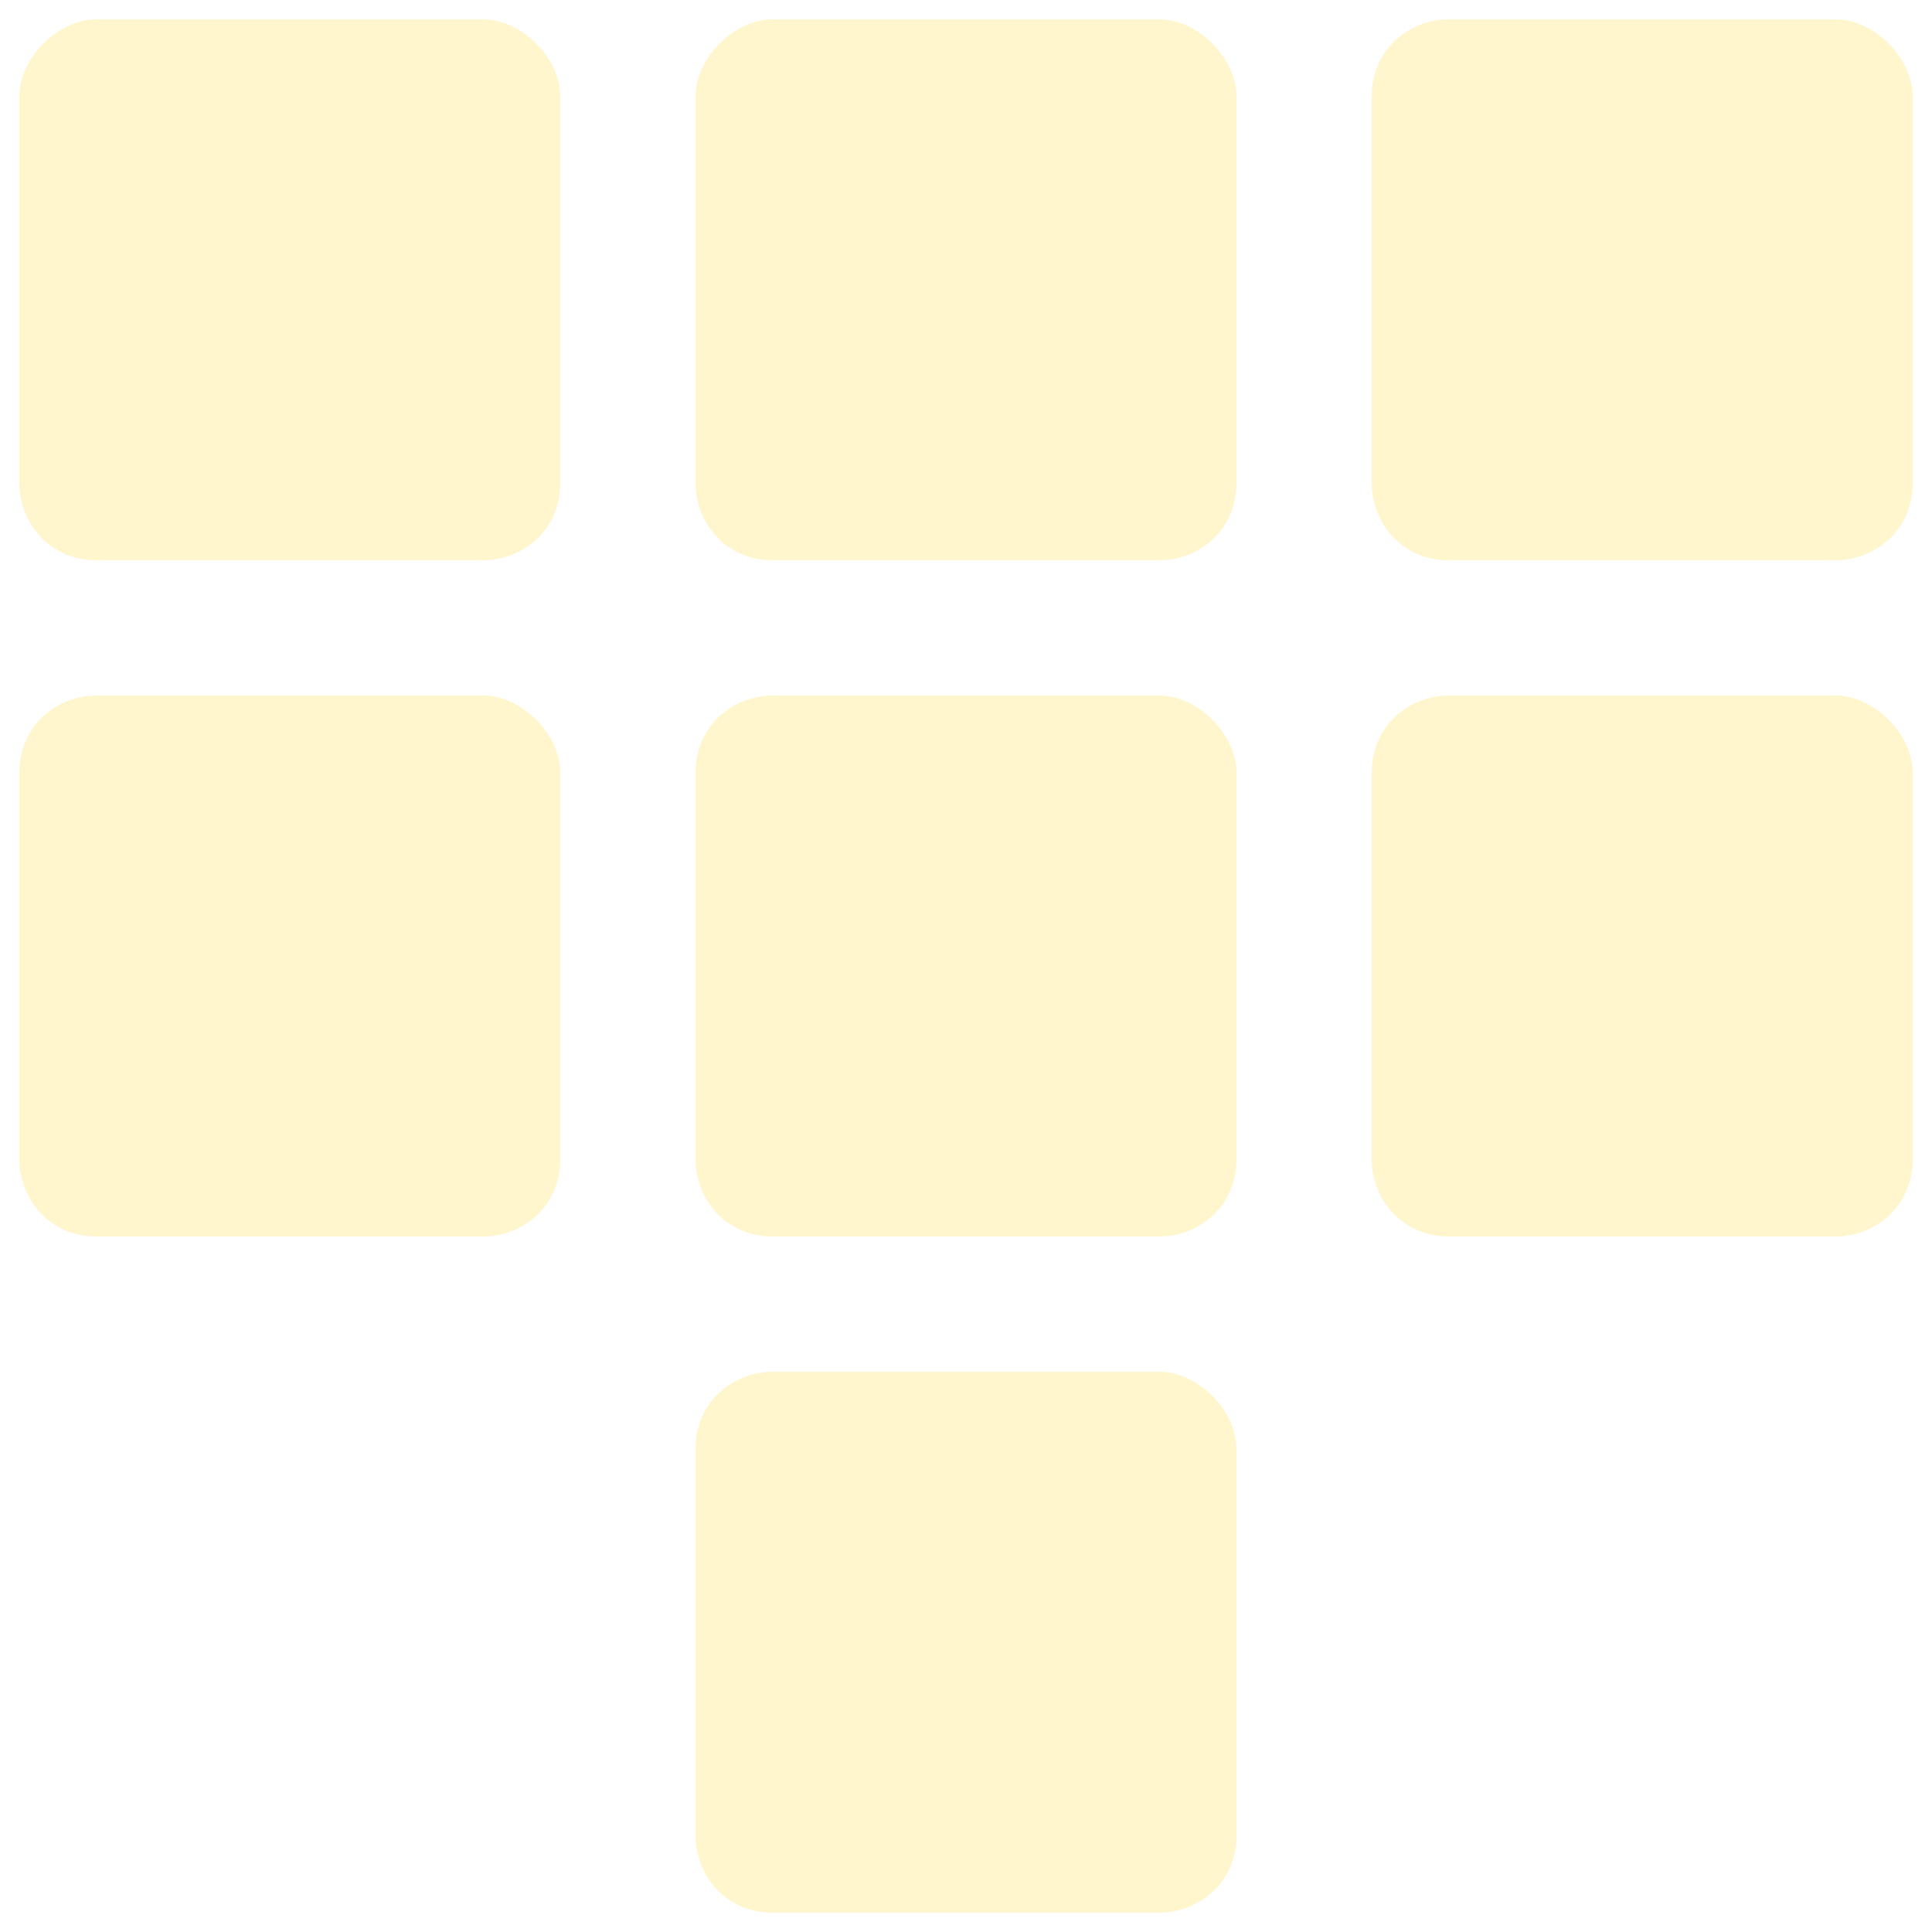
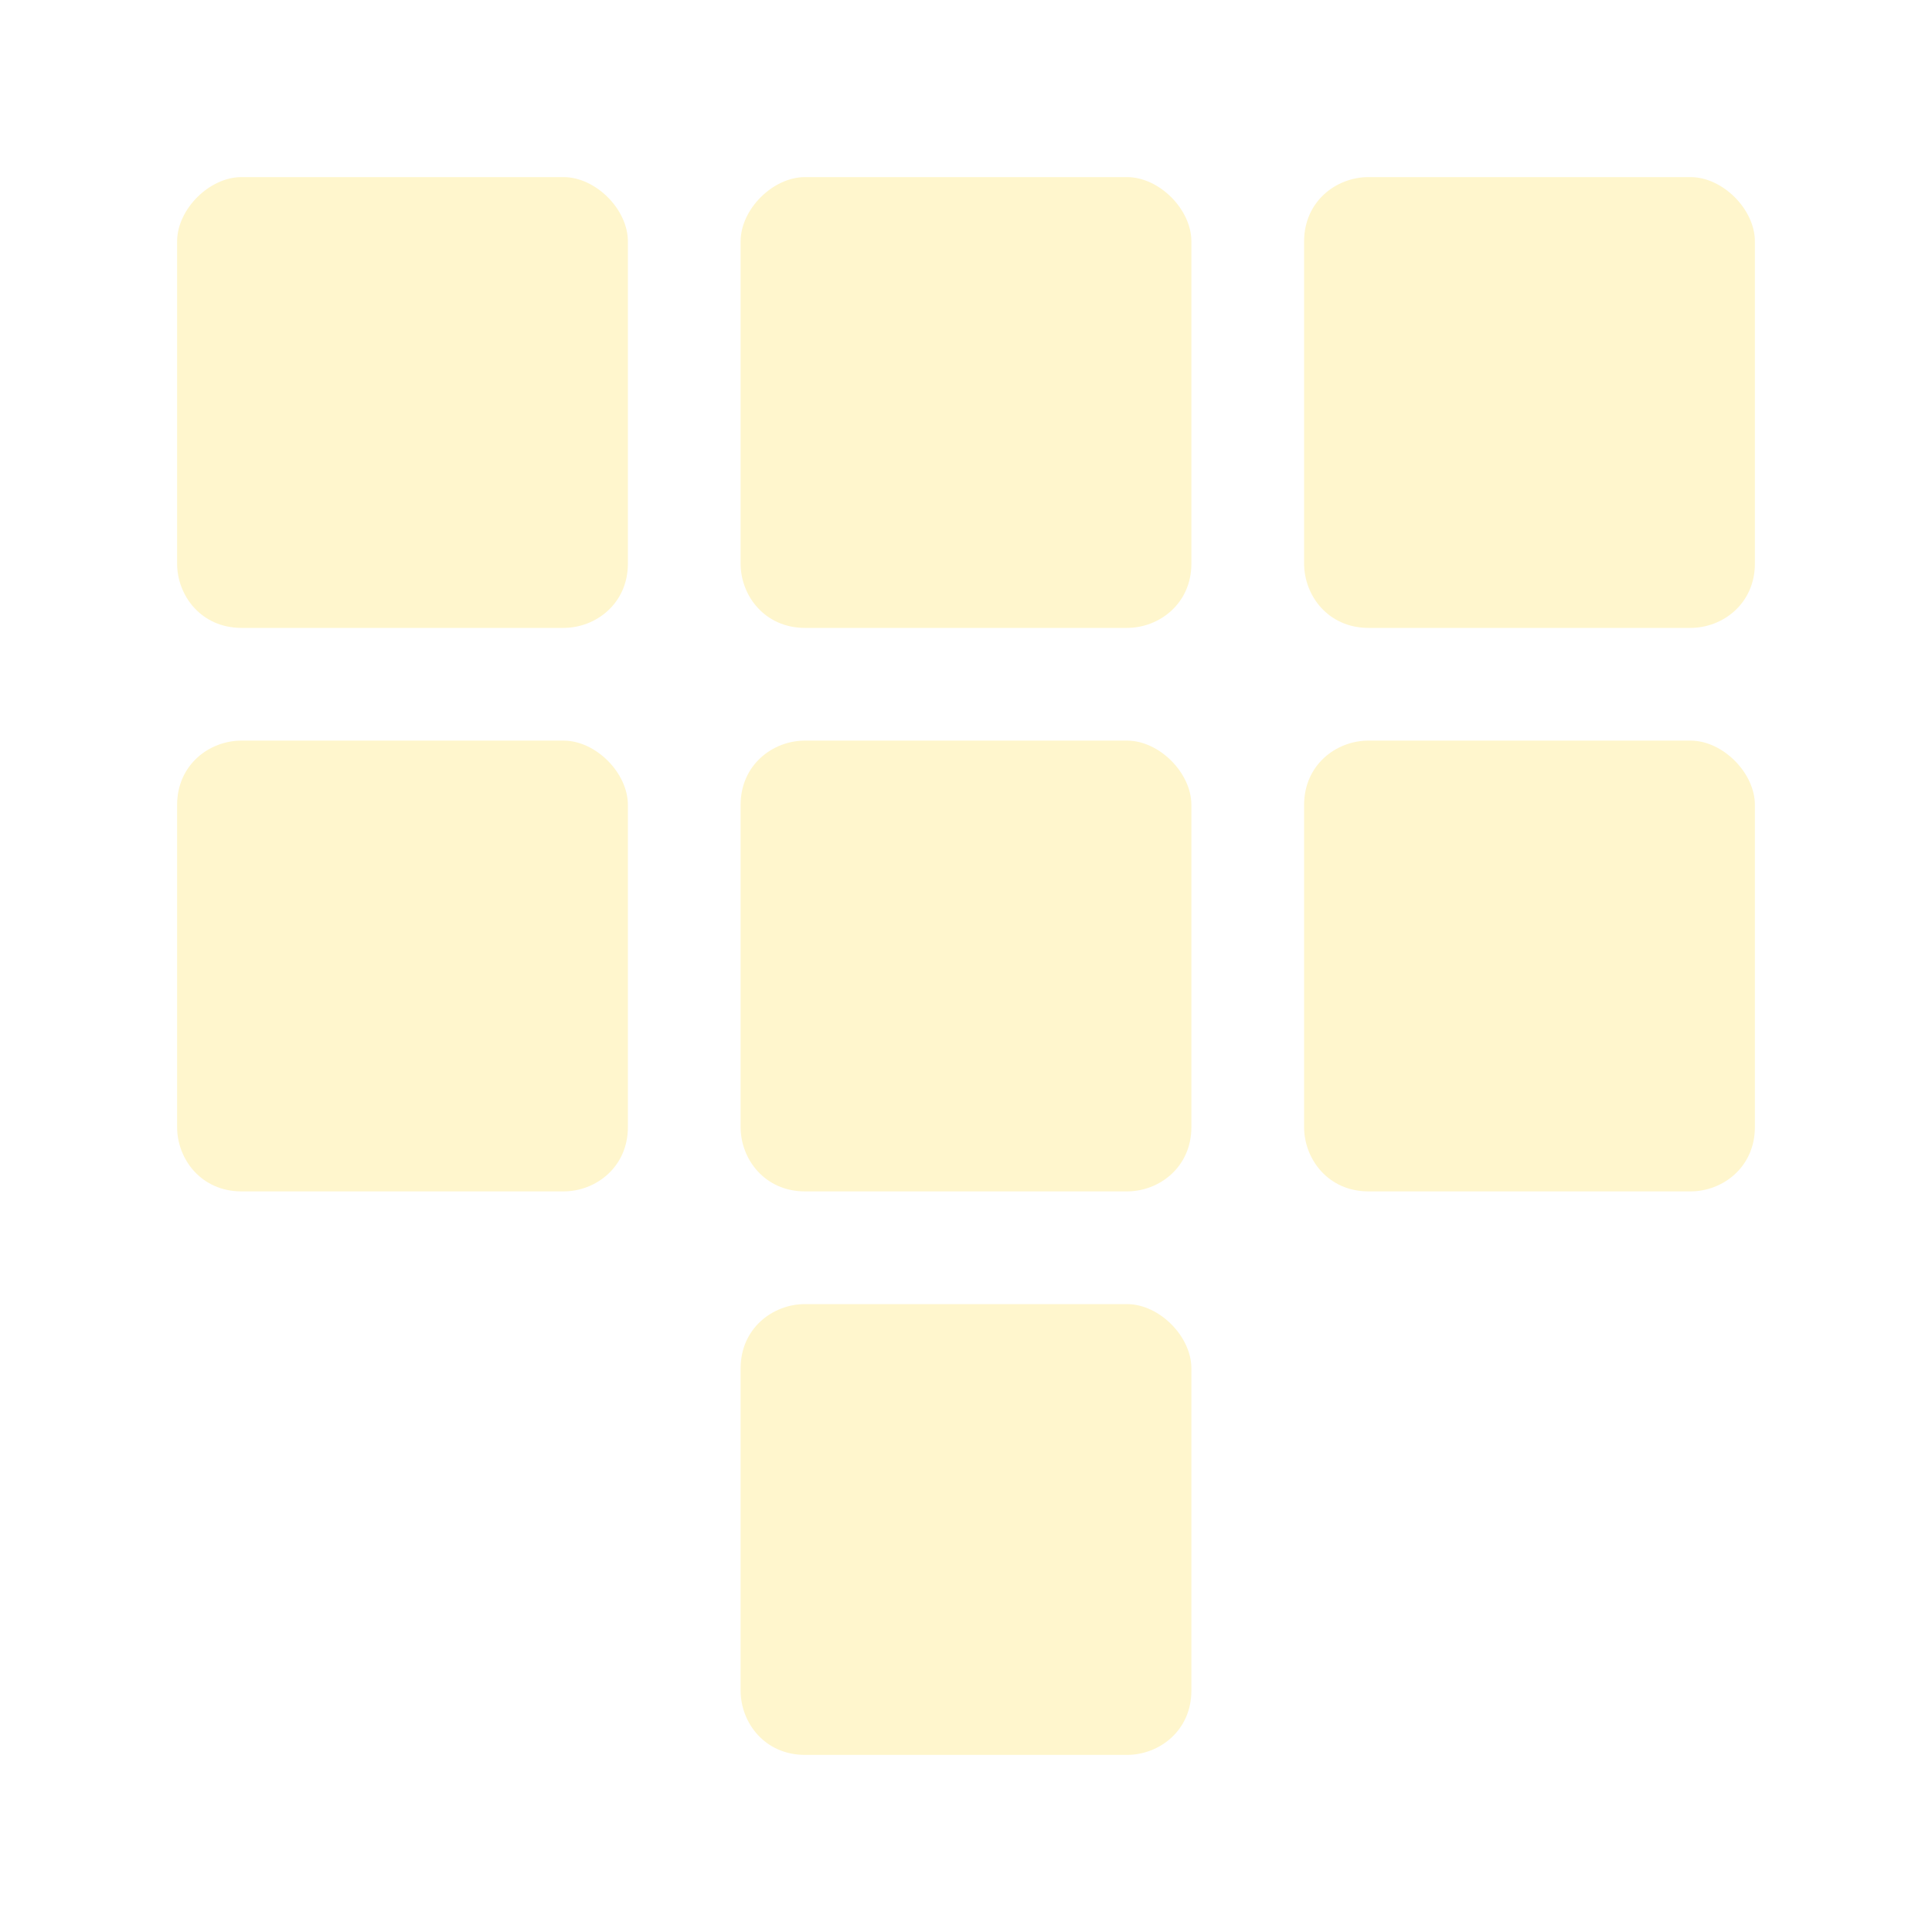
- <svg xmlns="http://www.w3.org/2000/svg" width="60" height="60" viewBox="0 0 60 60" fill="none">
-   <path d="M36 21.6H24C22.8 21.6 21.6 22.5 21.6 24V36C21.6 37.2 22.5 38.4 24 38.4H36C37.2 38.4 38.4 37.5 38.4 36V24C38.4 22.8 37.2 21.6 36 21.6ZM36 42.6H24C22.8 42.6 21.6 43.5 21.6 45V57C21.6 58.2 22.5 59.4 24 59.4H36C37.2 59.4 38.4 58.5 38.4 57V45C38.4 43.8 37.2 42.6 36 42.6ZM15 0.6H3C1.8 0.6 0.6 1.8 0.6 3V15C0.6 16.2 1.5 17.4 3 17.4H15C16.2 17.4 17.4 16.5 17.4 15V3C17.4 1.8 16.2 0.6 15 0.6ZM15 21.6H3C1.8 21.6 0.6 22.5 0.6 24V36C0.6 37.2 1.5 38.4 3 38.4H15C16.2 38.4 17.4 37.5 17.4 36V24C17.4 22.8 16.2 21.6 15 21.6ZM57 0.6H45C43.8 0.6 42.6 1.5 42.6 3V15C42.6 16.2 43.5 17.4 45 17.4H57C58.2 17.4 59.4 16.5 59.4 15V3C59.4 1.8 58.2 0.6 57 0.6ZM36 0.6H24C22.8 0.6 21.6 1.8 21.6 3V15C21.6 16.2 22.5 17.4 24 17.4H36C37.2 17.4 38.4 16.5 38.4 15V3C38.4 1.8 37.2 0.6 36 0.6ZM57 21.6H45C43.8 21.6 42.6 22.5 42.6 24V36C42.6 37.2 43.5 38.4 45 38.4H57C58.2 38.4 59.4 37.5 59.4 36V24C59.4 22.8 58.2 21.6 57 21.6Z" fill="#FFF6CD" />
+ <svg xmlns="http://www.w3.org/2000/svg" width="72" height="72" viewBox="0 0 72 72" fill="none">
+   <path d="M42 27.6H30C28.8 27.6 27.6 28.5 27.6 30V42C27.6 43.2 28.5 44.4 30 44.4H42C43.2 44.4 44.4 43.5 44.4 42V30C44.4 28.8 43.2 27.6 42 27.6ZM42 48.6H30C28.8 48.6 27.6 49.5 27.6 51V63C27.6 64.2 28.5 65.4 30 65.4H42C43.2 65.4 44.4 64.5 44.4 63V51C44.4 49.8 43.2 48.6 42 48.6ZM21 6.6H9C7.8 6.6 6.6 7.8 6.6 9V21C6.6 22.2 7.5 23.4 9 23.4H21C22.2 23.4 23.4 22.5 23.4 21V9C23.4 7.8 22.2 6.6 21 6.6ZM21 27.6H9C7.8 27.6 6.6 28.5 6.6 30V42C6.6 43.2 7.5 44.4 9 44.4H21C22.2 44.4 23.4 43.5 23.4 42V30C23.4 28.8 22.2 27.6 21 27.6ZM63 6.6H51C49.8 6.6 48.6 7.5 48.6 9V21C48.6 22.2 49.5 23.4 51 23.4H63C64.2 23.4 65.4 22.5 65.4 21V9C65.4 7.8 64.2 6.6 63 6.6ZM42 6.6H30C28.8 6.6 27.6 7.8 27.6 9V21C27.6 22.2 28.5 23.4 30 23.4H42C43.2 23.4 44.4 22.5 44.4 21V9C44.4 7.8 43.2 6.6 42 6.6ZM63 27.6H51C49.8 27.6 48.6 28.5 48.6 30V42C48.6 43.2 49.5 44.4 51 44.4H63C64.2 44.4 65.4 43.5 65.4 42V30C65.4 28.8 64.2 27.6 63 27.6Z" fill="#FFF6CD" />
</svg>
